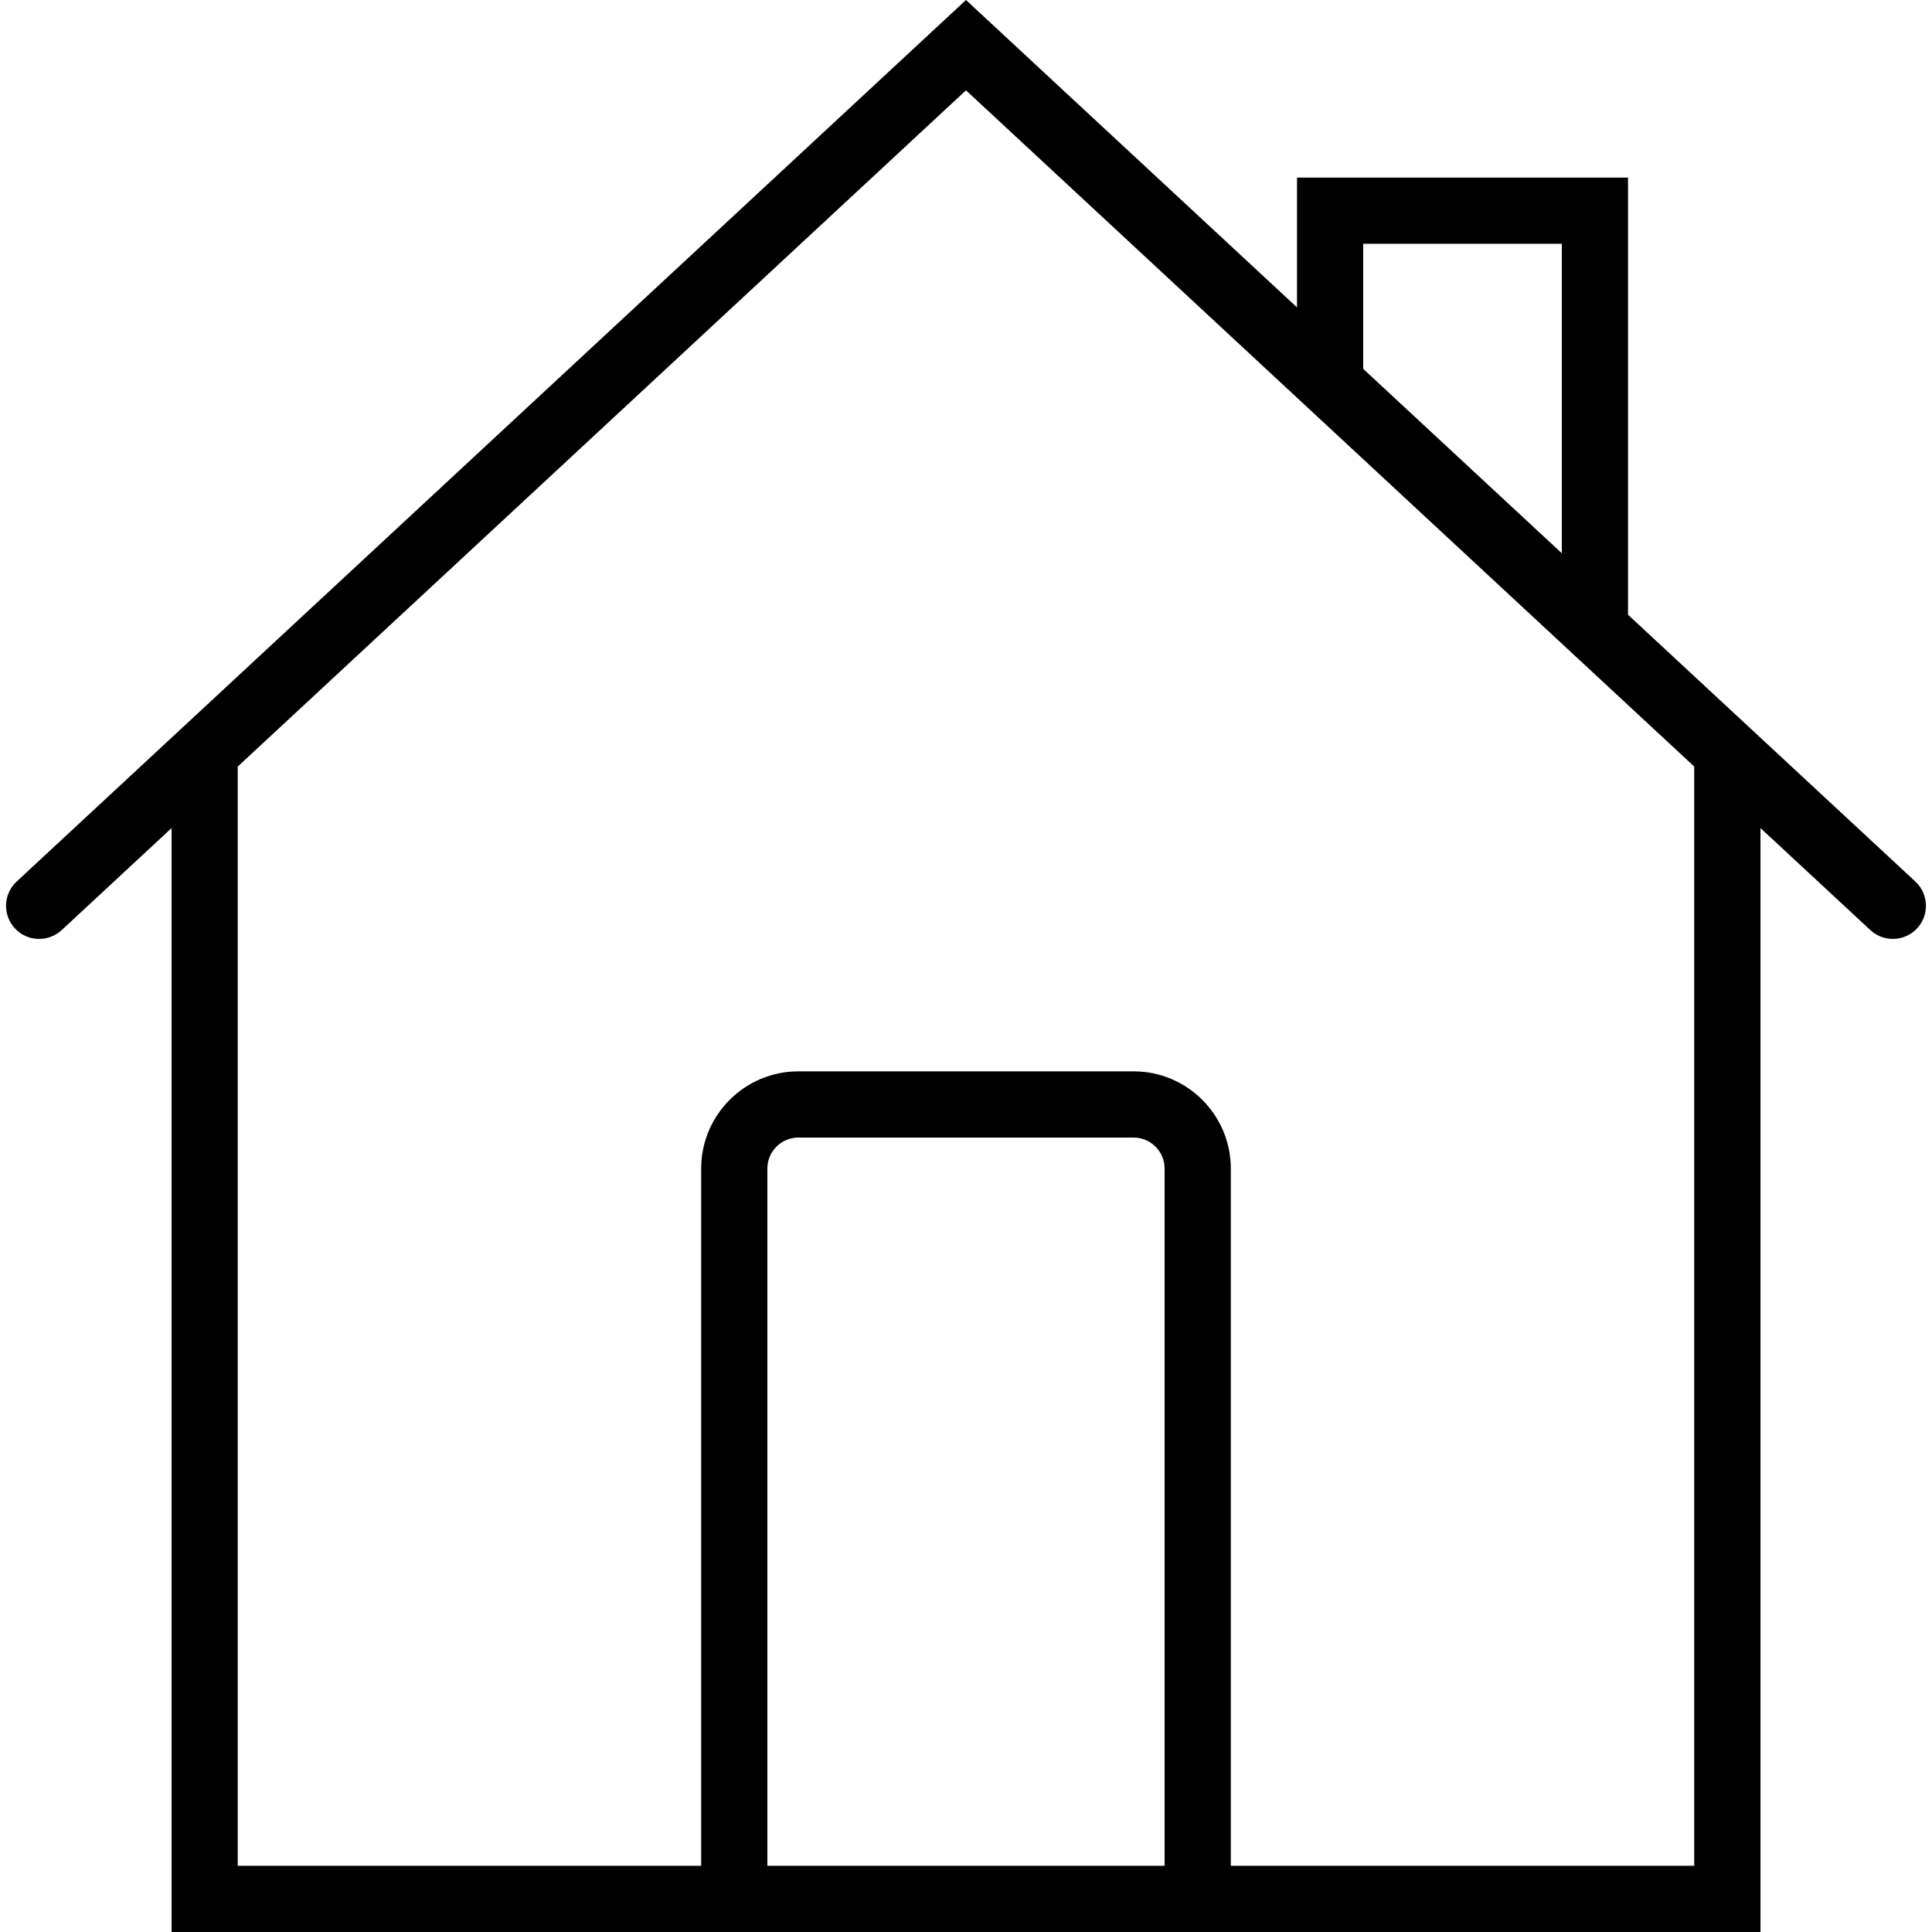
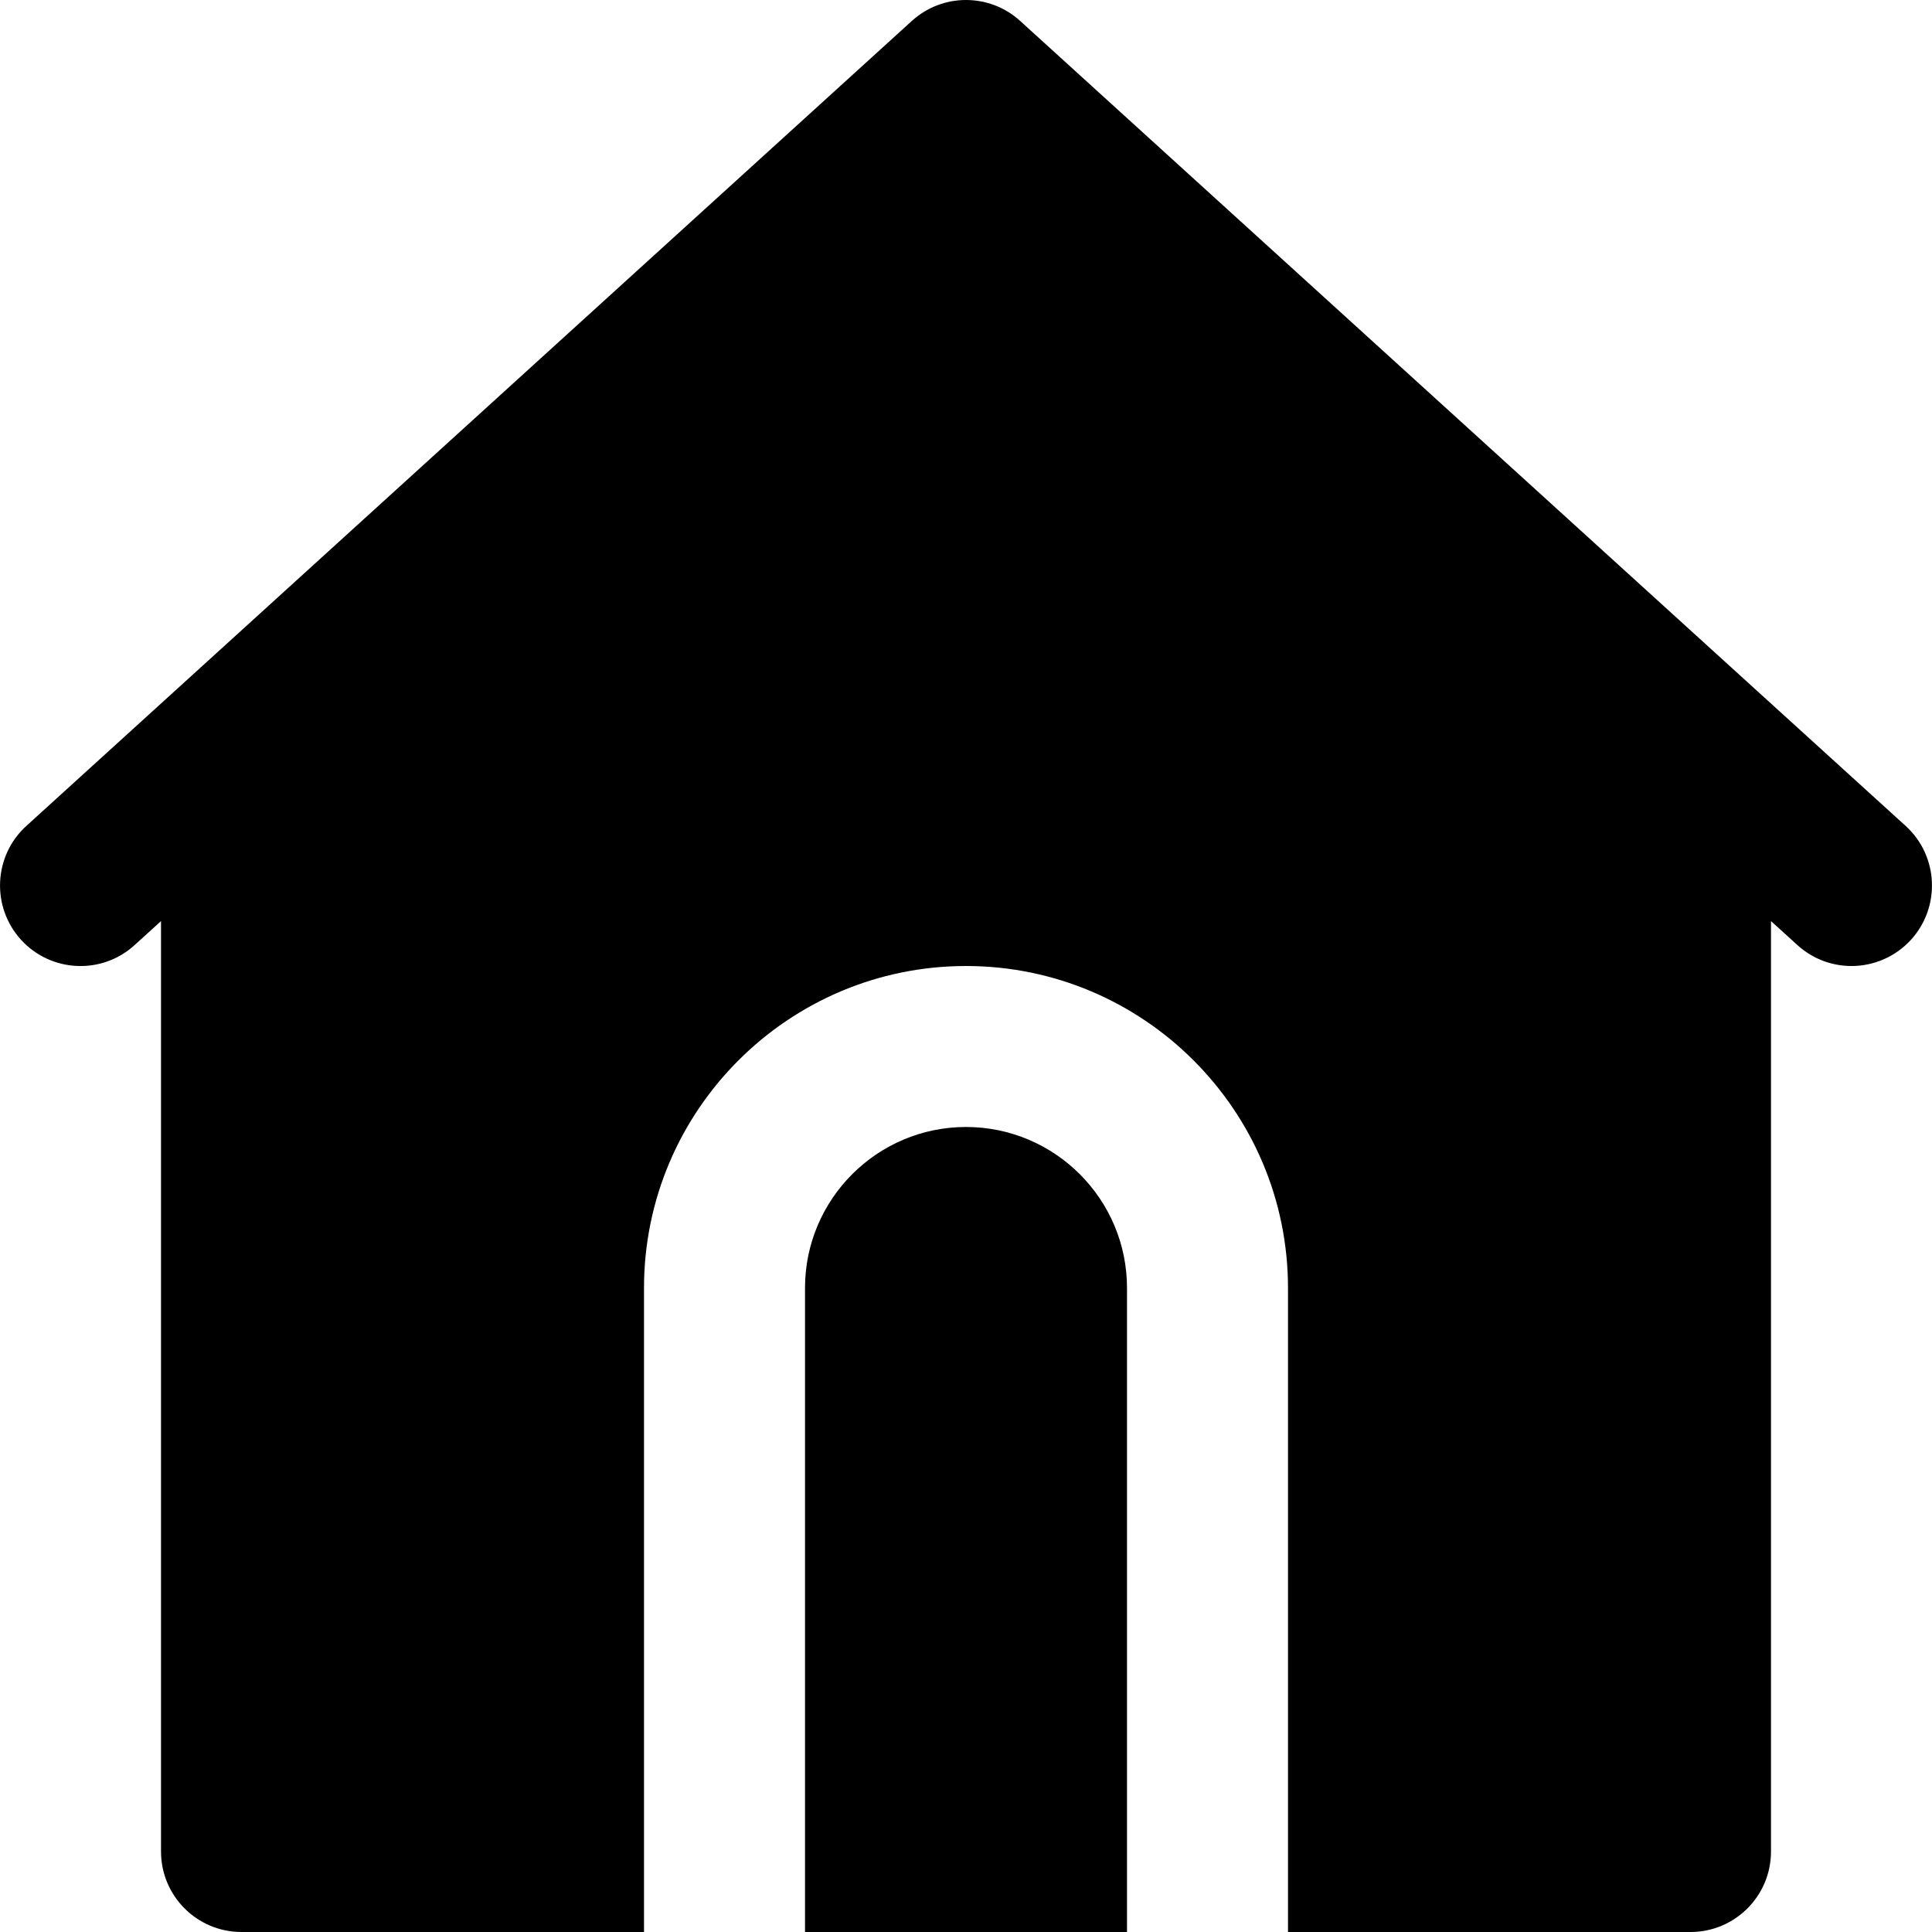
- <svg xmlns="http://www.w3.org/2000/svg" version="1.1" id="Capa_1" x="0px" y="0px" viewBox="0 0 58.365 58.365" style="enable-background:new 0 0 58.365 58.365;" xml:space="preserve">
-   <path d="M57.863,26.632l-8.681-8.061V5.365h-10v3.921L29.182,0L0.502,26.632c-0.404,0.376-0.428,1.009-0.052,1.414  c0.375,0.404,1.008,0.427,1.414,0.052l3.319-3.082v33.349h16h16h16V25.015l3.319,3.082c0.192,0.179,0.437,0.267,0.681,0.267  c0.269,0,0.536-0.107,0.732-0.319C58.291,27.641,58.267,27.008,57.863,26.632z M41.182,7.365h6v9.349l-6-5.571V7.365z   M23.182,56.365V35.302c0-0.517,0.42-0.937,0.937-0.937h10.126c0.517,0,0.937,0.42,0.937,0.937v21.063H23.182z M51.182,56.365h-14  V35.302c0-1.62-1.317-2.937-2.937-2.937H24.119c-1.62,0-2.937,1.317-2.937,2.937v21.063h-14V23.158l22-20.429l14.28,13.26  l5.72,5.311v0l2,1.857V56.365z" />
+ <svg xmlns="http://www.w3.org/2000/svg" version="1.1" id="Capa_1" x="0px" y="0px" viewBox="0 0 512.005 512.005" style="enable-background:new 0 0 512.005 512.005;" xml:space="preserve">
+   <g>
+     <g>
+       <g>
+         <path d="M505.027,218.885l-42.667-38.784l-192-174.549c-8.128-7.403-20.587-7.403-28.715,0l-192,174.549L6.979,218.885     c-8.704,7.915-9.344,21.419-1.429,30.144c7.936,8.725,21.461,9.365,30.144,1.408l6.976-6.336v246.571     c0,11.776,9.536,21.333,21.333,21.333h106.667V341.339c0-47.061,38.272-85.333,85.333-85.333s85.333,38.272,85.333,85.333     v170.667h106.667c11.797,0,21.333-9.557,21.333-21.333V244.101l6.976,6.336c4.096,3.733,9.237,5.568,14.357,5.568     c5.803,0,11.584-2.368,15.787-6.976C514.371,240.304,513.731,226.8,505.027,218.885z" />
+         <path d="M256.005,298.666c-23.531,0-42.667,19.136-42.667,42.667v170.667h85.333V341.332     C298.671,317.802,279.535,298.666,256.005,298.666z" />
+       </g>
+     </g>
+   </g>
  <g>
</g>
  <g>
</g>
  <g>
</g>
  <g>
</g>
  <g>
</g>
  <g>
</g>
  <g>
</g>
  <g>
</g>
  <g>
</g>
  <g>
</g>
  <g>
</g>
  <g>
</g>
  <g>
</g>
  <g>
</g>
  <g>
</g>
</svg>
